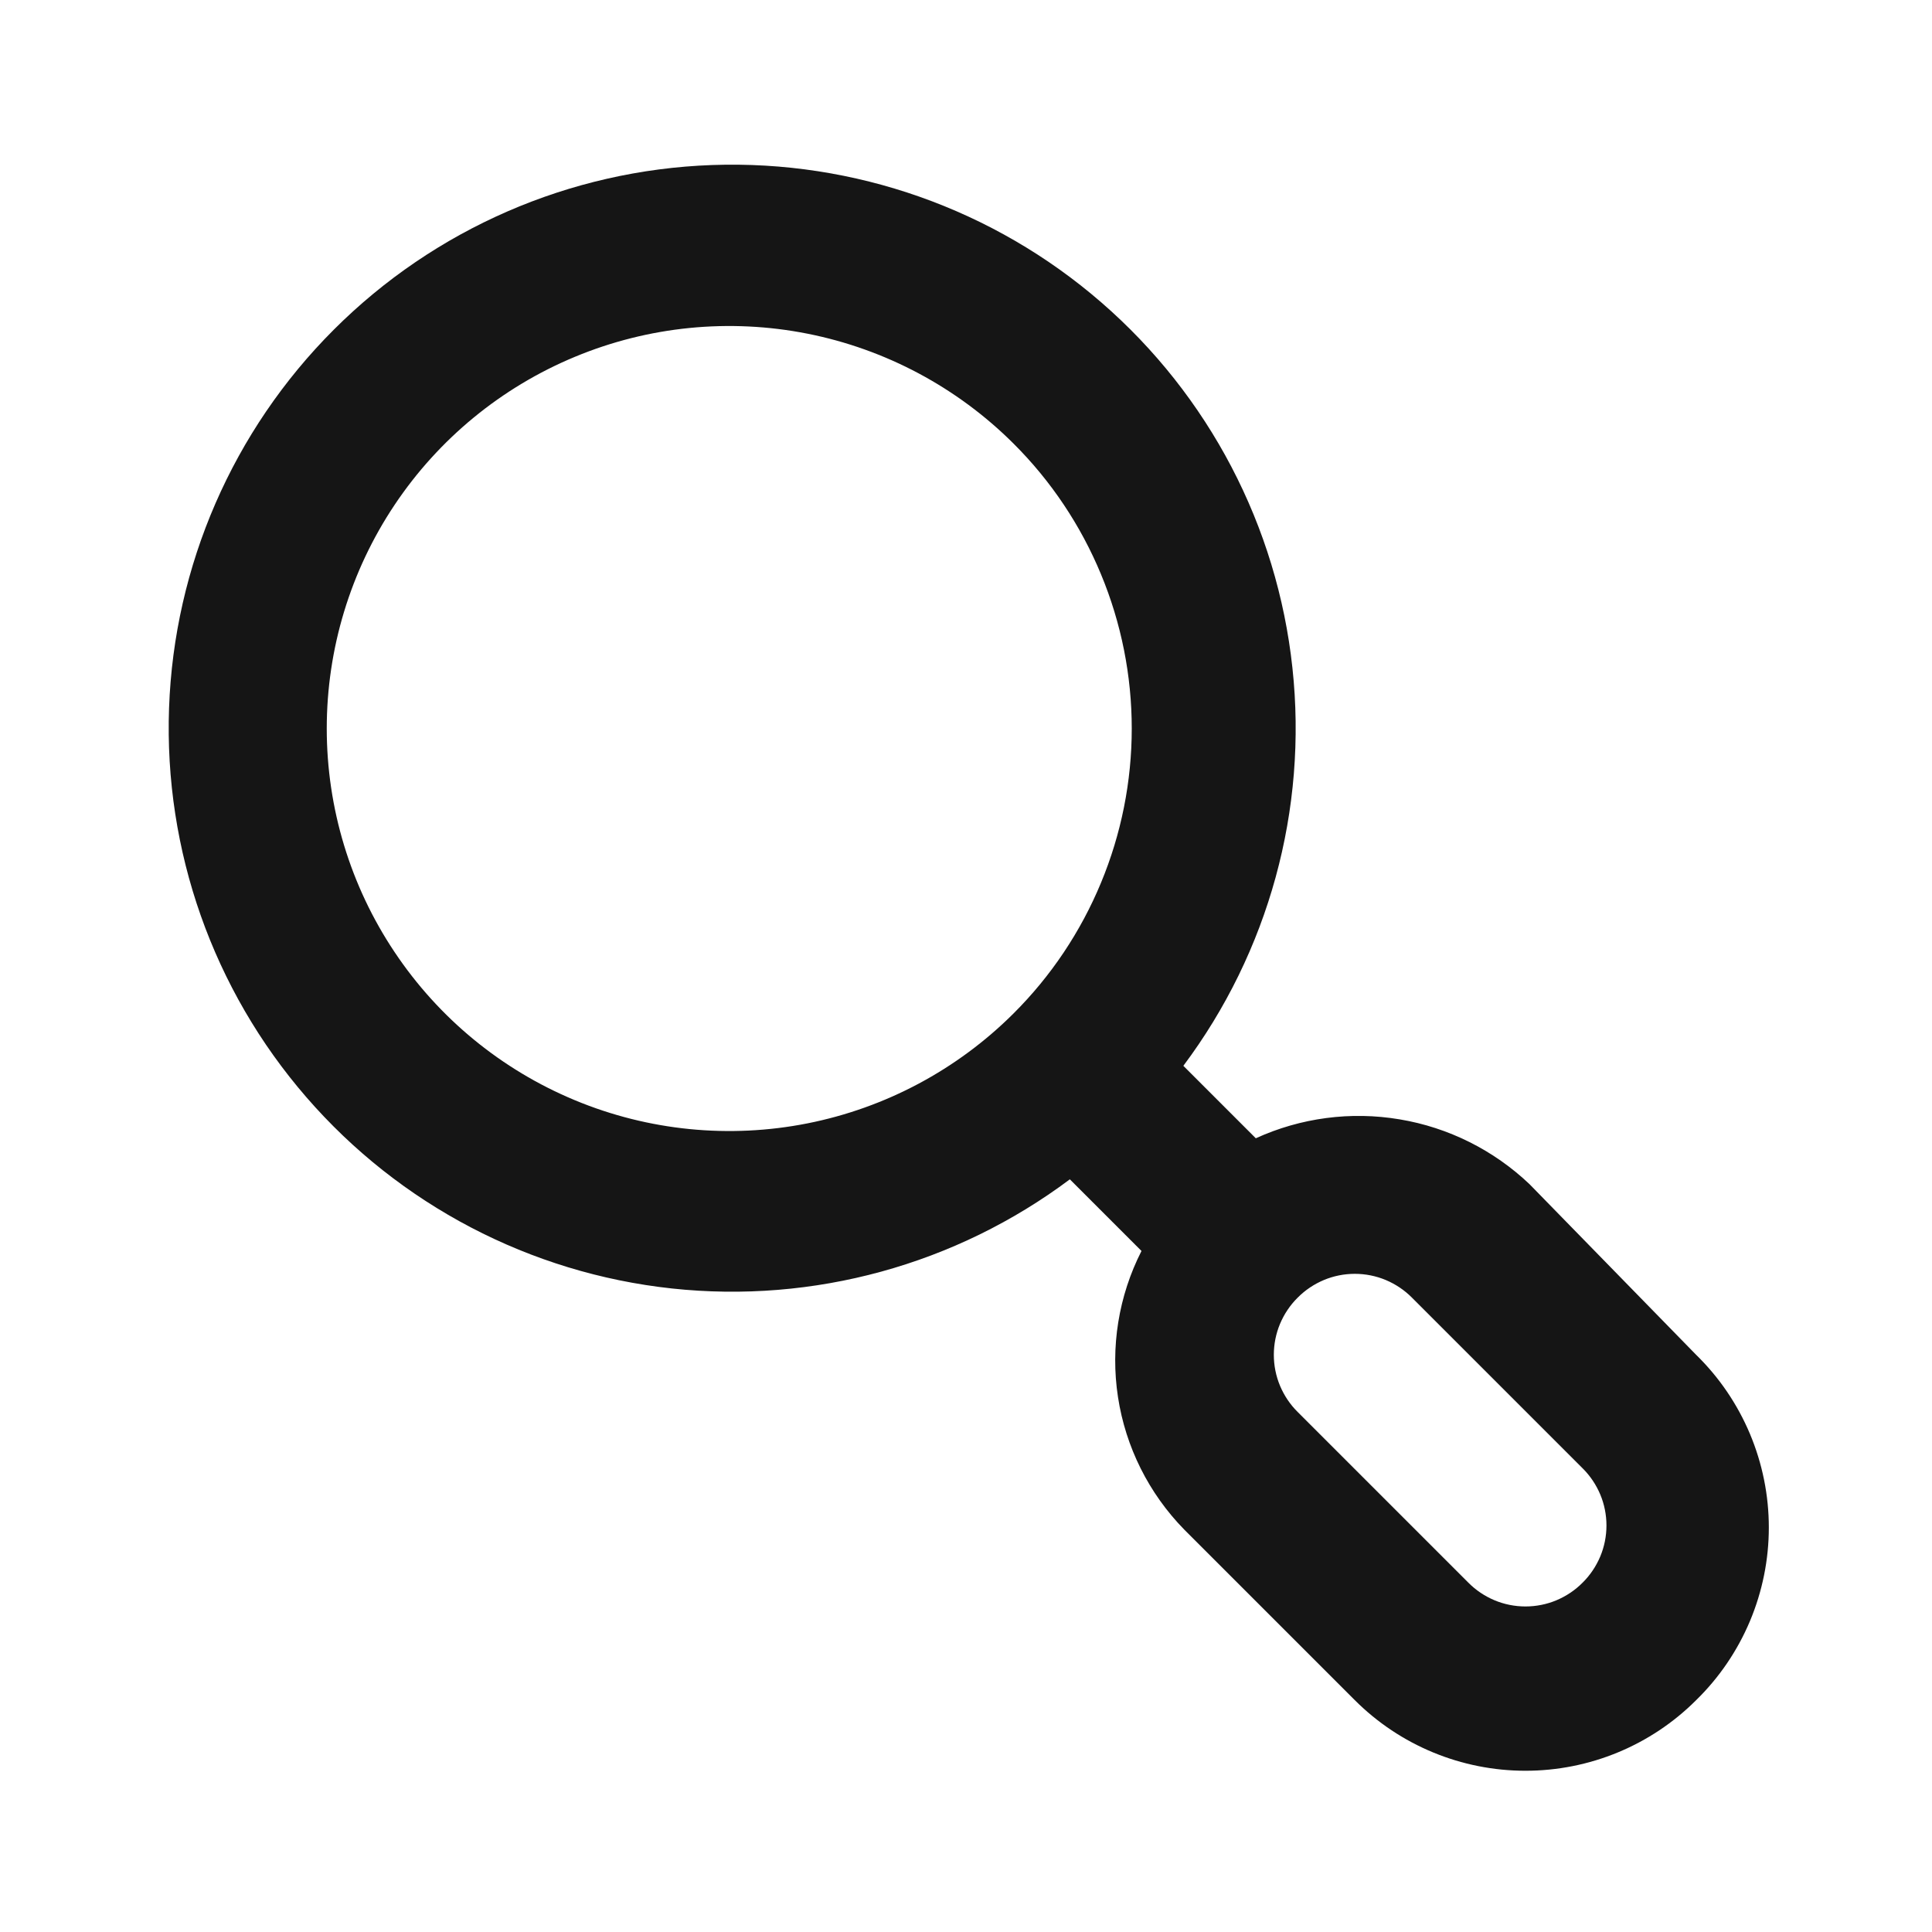
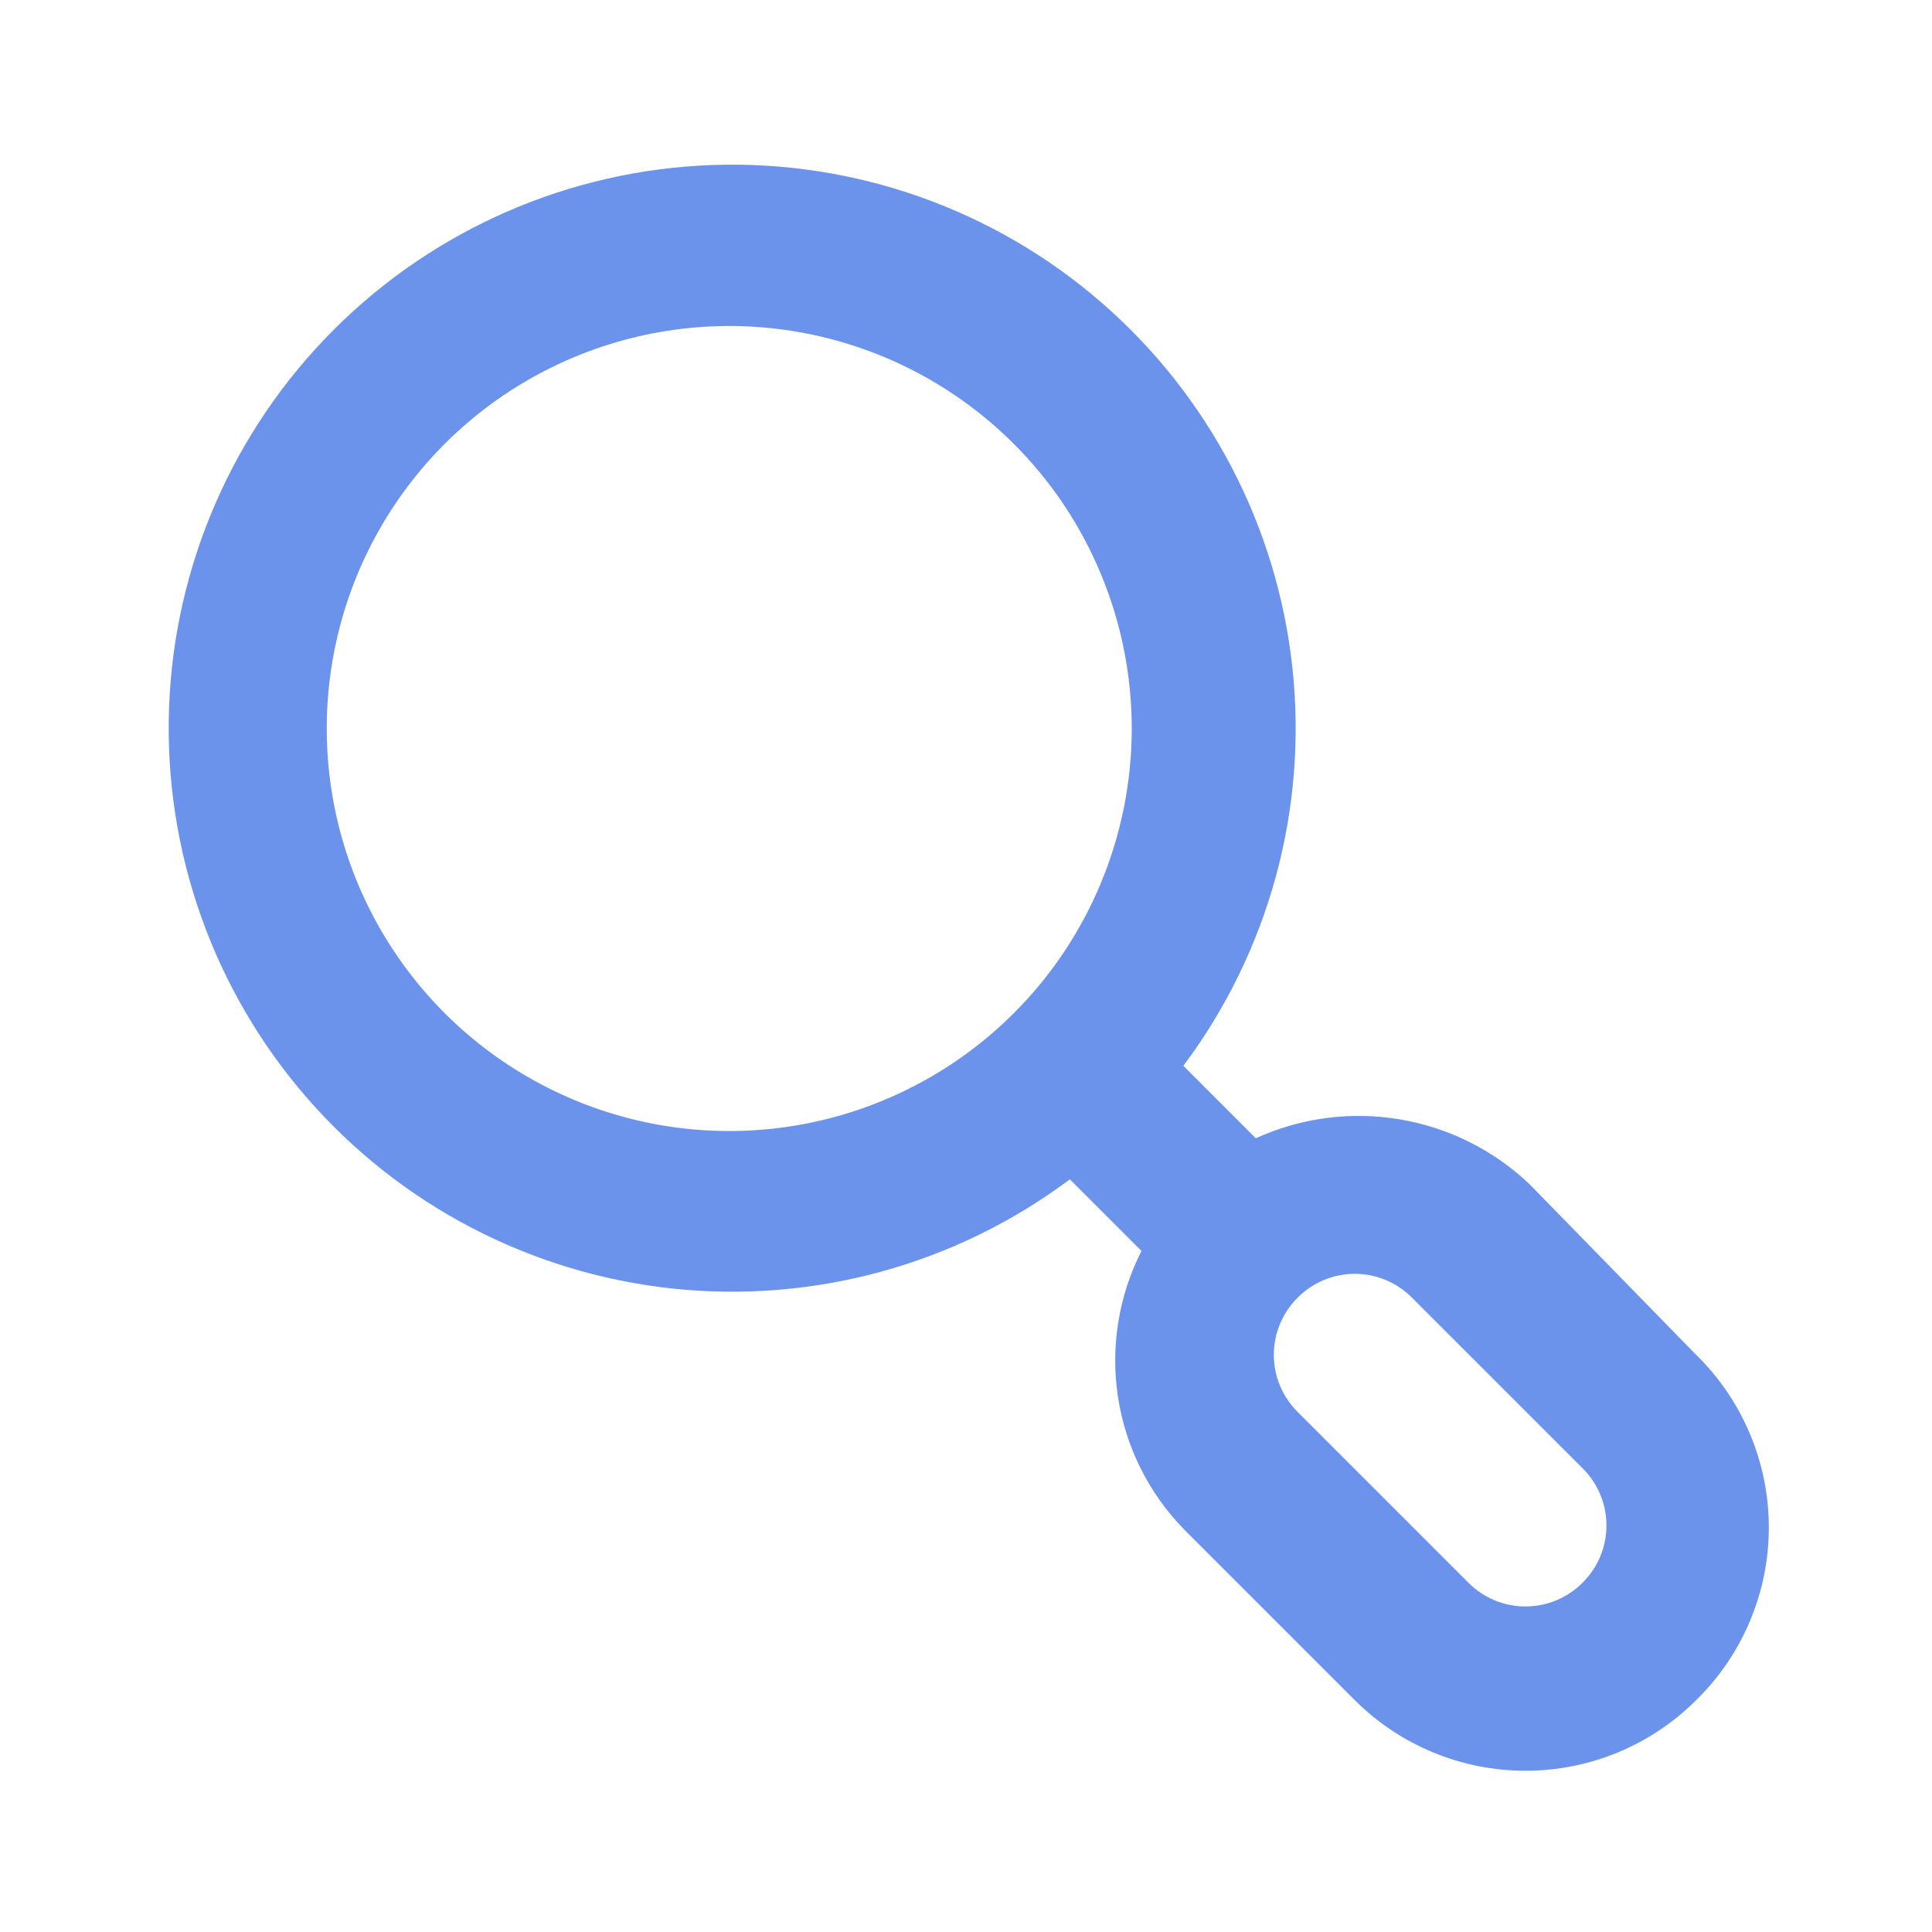
<svg xmlns="http://www.w3.org/2000/svg" width="24" height="24" viewBox="0 0 24 24" fill="none">
-   <path d="M21.07 16.83L19 14.71C18.555 14.287 17.993 14.006 17.387 13.905C16.781 13.803 16.159 13.885 15.6 14.14L14.7 13.24C15.761 11.823 16.245 10.057 16.055 8.297C15.866 6.537 15.017 4.914 13.679 3.755C12.342 2.596 10.614 1.987 8.846 2.05C7.077 2.113 5.398 2.844 4.146 4.096C2.894 5.348 2.163 7.027 2.1 8.796C2.037 10.565 2.646 12.292 3.805 13.629C4.964 14.967 6.587 15.816 8.347 16.006C10.107 16.195 11.873 15.711 13.29 14.65L14.18 15.54C13.895 16.1 13.793 16.735 13.888 17.355C13.983 17.976 14.271 18.551 14.71 19L16.83 21.12C17.392 21.682 18.155 21.997 18.95 21.997C19.745 21.997 20.508 21.682 21.07 21.12C21.356 20.841 21.583 20.507 21.738 20.139C21.893 19.77 21.973 19.375 21.973 18.975C21.973 18.575 21.893 18.18 21.738 17.811C21.583 17.443 21.356 17.109 21.07 16.83ZM12.59 12.59C11.89 13.288 10.999 13.763 10.03 13.955C9.06 14.147 8.055 14.047 7.143 13.668C6.23 13.289 5.45 12.649 4.901 11.826C4.352 11.005 4.059 10.038 4.059 9.05C4.059 8.062 4.352 7.095 4.901 6.273C5.45 5.451 6.23 4.811 7.143 4.432C8.055 4.053 9.06 3.953 10.03 4.145C10.999 4.337 11.89 4.812 12.59 5.51C13.056 5.974 13.425 6.526 13.677 7.134C13.929 7.741 14.059 8.392 14.059 9.05C14.059 9.708 13.929 10.359 13.677 10.966C13.425 11.574 13.056 12.126 12.59 12.59ZM19.66 19.66C19.567 19.754 19.456 19.828 19.335 19.879C19.213 19.93 19.082 19.956 18.95 19.956C18.818 19.956 18.687 19.93 18.565 19.879C18.444 19.828 18.333 19.754 18.24 19.66L16.12 17.54C16.026 17.447 15.952 17.336 15.901 17.215C15.85 17.093 15.824 16.962 15.824 16.83C15.824 16.698 15.85 16.567 15.901 16.445C15.952 16.324 16.026 16.213 16.12 16.12C16.213 16.026 16.324 15.952 16.445 15.901C16.567 15.85 16.698 15.824 16.83 15.824C16.962 15.824 17.093 15.85 17.215 15.901C17.336 15.952 17.447 16.026 17.54 16.12L19.66 18.24C19.754 18.333 19.828 18.444 19.879 18.565C19.93 18.687 19.956 18.818 19.956 18.95C19.956 19.082 19.93 19.213 19.879 19.335C19.828 19.456 19.754 19.567 19.66 19.66Z" fill="#151515" />
+   <path d="M21.07 16.83L19 14.71C18.555 14.287 17.993 14.006 17.387 13.905C16.781 13.803 16.159 13.885 15.6 14.14L14.7 13.24C15.761 11.823 16.245 10.057 16.055 8.297C15.866 6.537 15.017 4.914 13.679 3.755C12.342 2.596 10.614 1.987 8.846 2.05C7.077 2.113 5.398 2.844 4.146 4.096C2.894 5.348 2.163 7.027 2.1 8.796C2.037 10.565 2.646 12.292 3.805 13.629C4.964 14.967 6.587 15.816 8.347 16.006C10.107 16.195 11.873 15.711 13.29 14.65L14.18 15.54C13.895 16.1 13.793 16.735 13.888 17.355C13.983 17.976 14.271 18.551 14.71 19L16.83 21.12C17.392 21.682 18.155 21.997 18.95 21.997C19.745 21.997 20.508 21.682 21.07 21.12C21.356 20.841 21.583 20.507 21.738 20.139C21.893 19.77 21.973 19.375 21.973 18.975C21.973 18.575 21.893 18.18 21.738 17.811C21.583 17.443 21.356 17.109 21.07 16.83ZM12.59 12.59C11.89 13.288 10.999 13.763 10.03 13.955C9.06 14.147 8.055 14.047 7.143 13.668C6.23 13.289 5.45 12.649 4.901 11.826C4.352 11.005 4.059 10.038 4.059 9.05C4.059 8.062 4.352 7.095 4.901 6.273C5.45 5.451 6.23 4.811 7.143 4.432C8.055 4.053 9.06 3.953 10.03 4.145C10.999 4.337 11.89 4.812 12.59 5.51C13.056 5.974 13.425 6.526 13.677 7.134C13.929 7.741 14.059 8.392 14.059 9.05C14.059 9.708 13.929 10.359 13.677 10.966C13.425 11.574 13.056 12.126 12.59 12.59ZM19.66 19.66C19.567 19.754 19.456 19.828 19.335 19.879C19.213 19.93 19.082 19.956 18.95 19.956C18.818 19.956 18.687 19.93 18.565 19.879C18.444 19.828 18.333 19.754 18.24 19.66L16.12 17.54C16.026 17.447 15.952 17.336 15.901 17.215C15.85 17.093 15.824 16.962 15.824 16.83C15.824 16.698 15.85 16.567 15.901 16.445C15.952 16.324 16.026 16.213 16.12 16.12C16.213 16.026 16.324 15.952 16.445 15.901C16.567 15.85 16.698 15.824 16.83 15.824C16.962 15.824 17.093 15.85 17.215 15.901C17.336 15.952 17.447 16.026 17.54 16.12L19.66 18.24C19.754 18.333 19.828 18.444 19.879 18.565C19.93 18.687 19.956 18.818 19.956 18.95C19.956 19.082 19.93 19.213 19.879 19.335C19.828 19.456 19.754 19.567 19.66 19.66Z" fill="#6C93EC" />
</svg>
